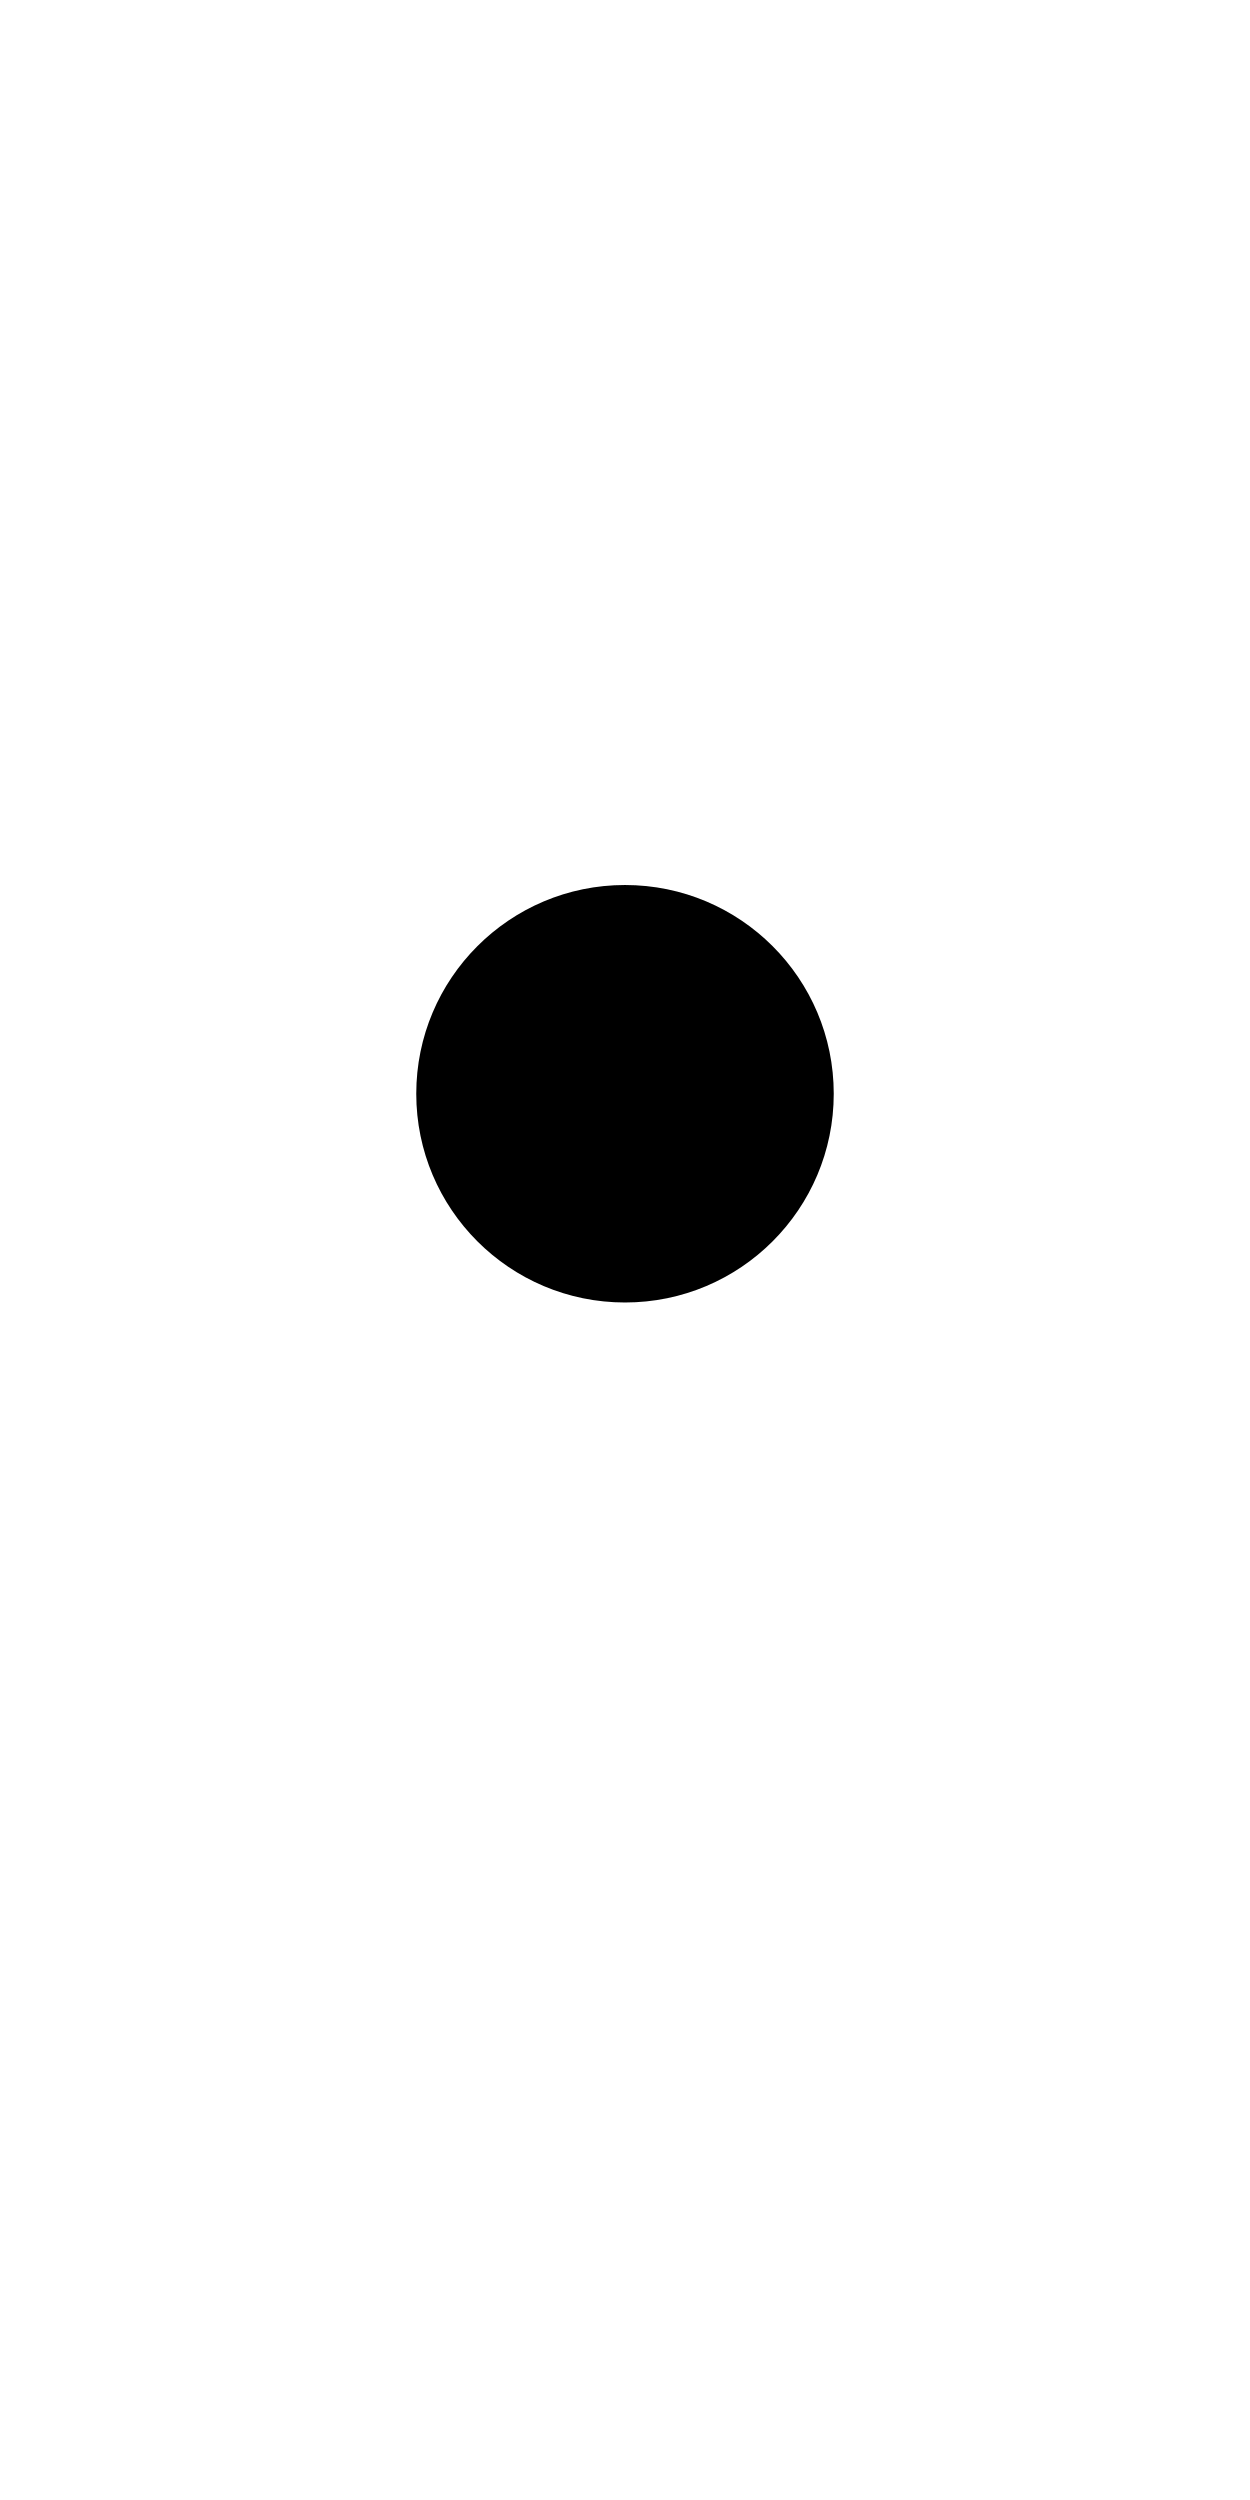
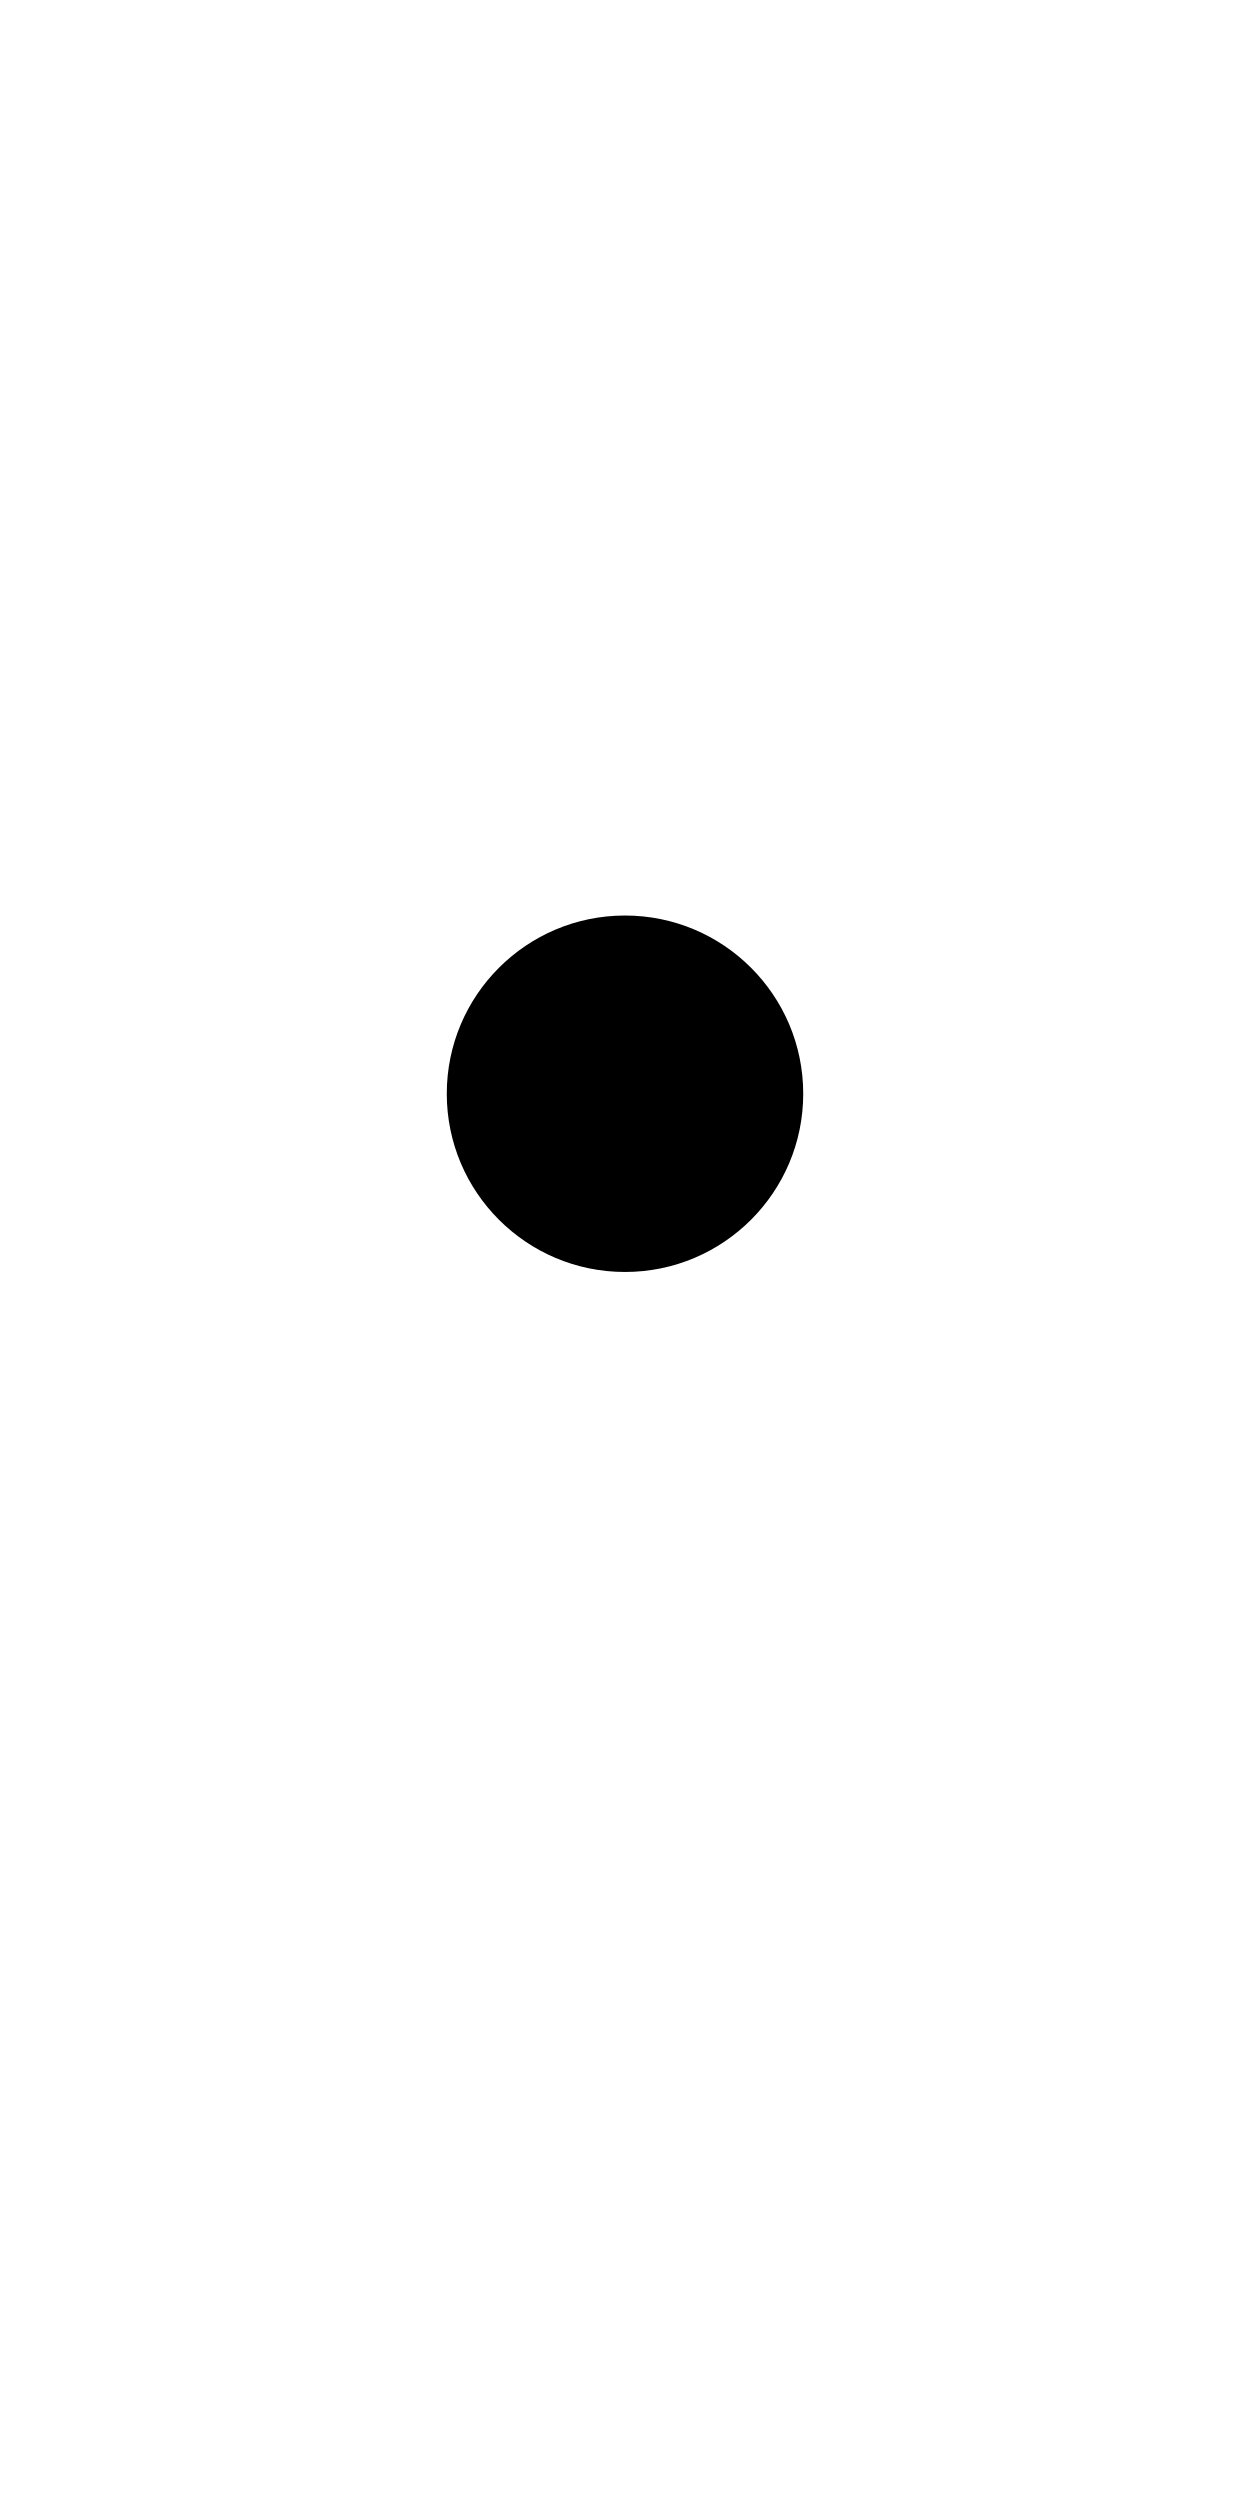
<svg xmlns="http://www.w3.org/2000/svg" version="1.1" width="1024" height="2048" id="svg3355">
  <defs id="defs3357" />
-   <path d="m 683,896 c 0,-94.441 -76.556,-171 -171,-171 -94.444,0 -171,76.564 -171,171 0,94.436 76.561,171 171,171 94.439,0 171,-76.559 171,-171 z" id="path5114-5-3-7-8-1" style="fill:#000000;fill-opacity:1;stroke:none;display:inline" />
+   <path d="m 658,896 c 0,-80.633 -65.364,-146 -146,-146 -80.636,0 -146,65.371 -146,146 0,80.629 65.368,146 146,146 80.632,0 146,-65.367 146,-146 z" id="path5114-5-3-7-8-1" style="display:inline;fill:#000000;fill-opacity:1;stroke:none;stroke-width:0.854" />
</svg>
